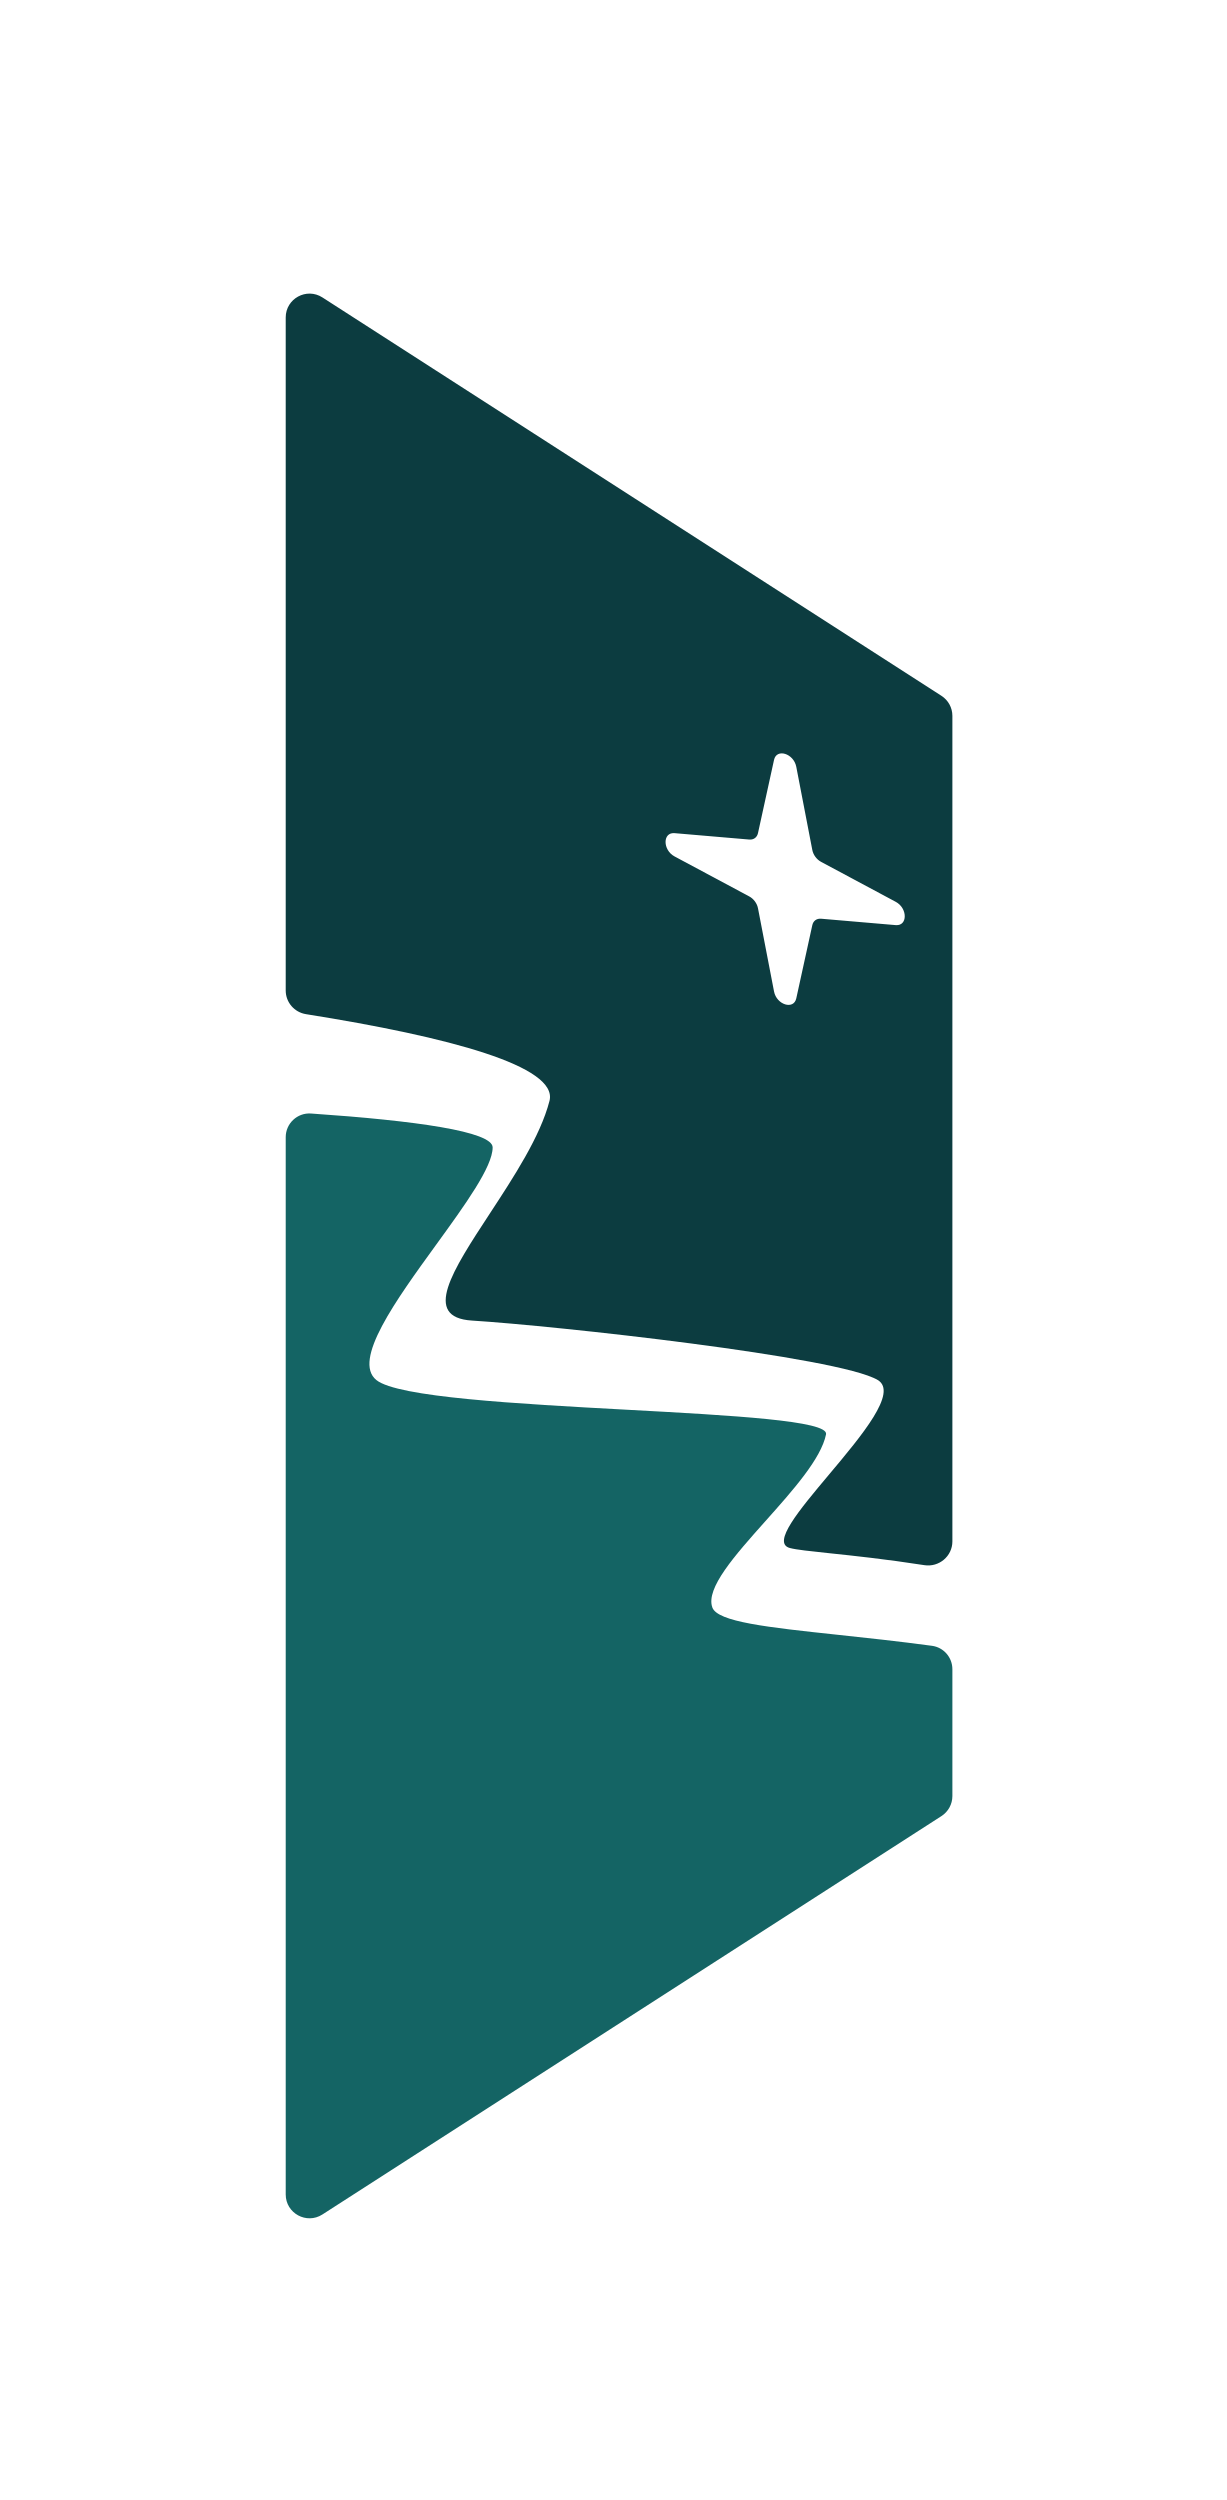
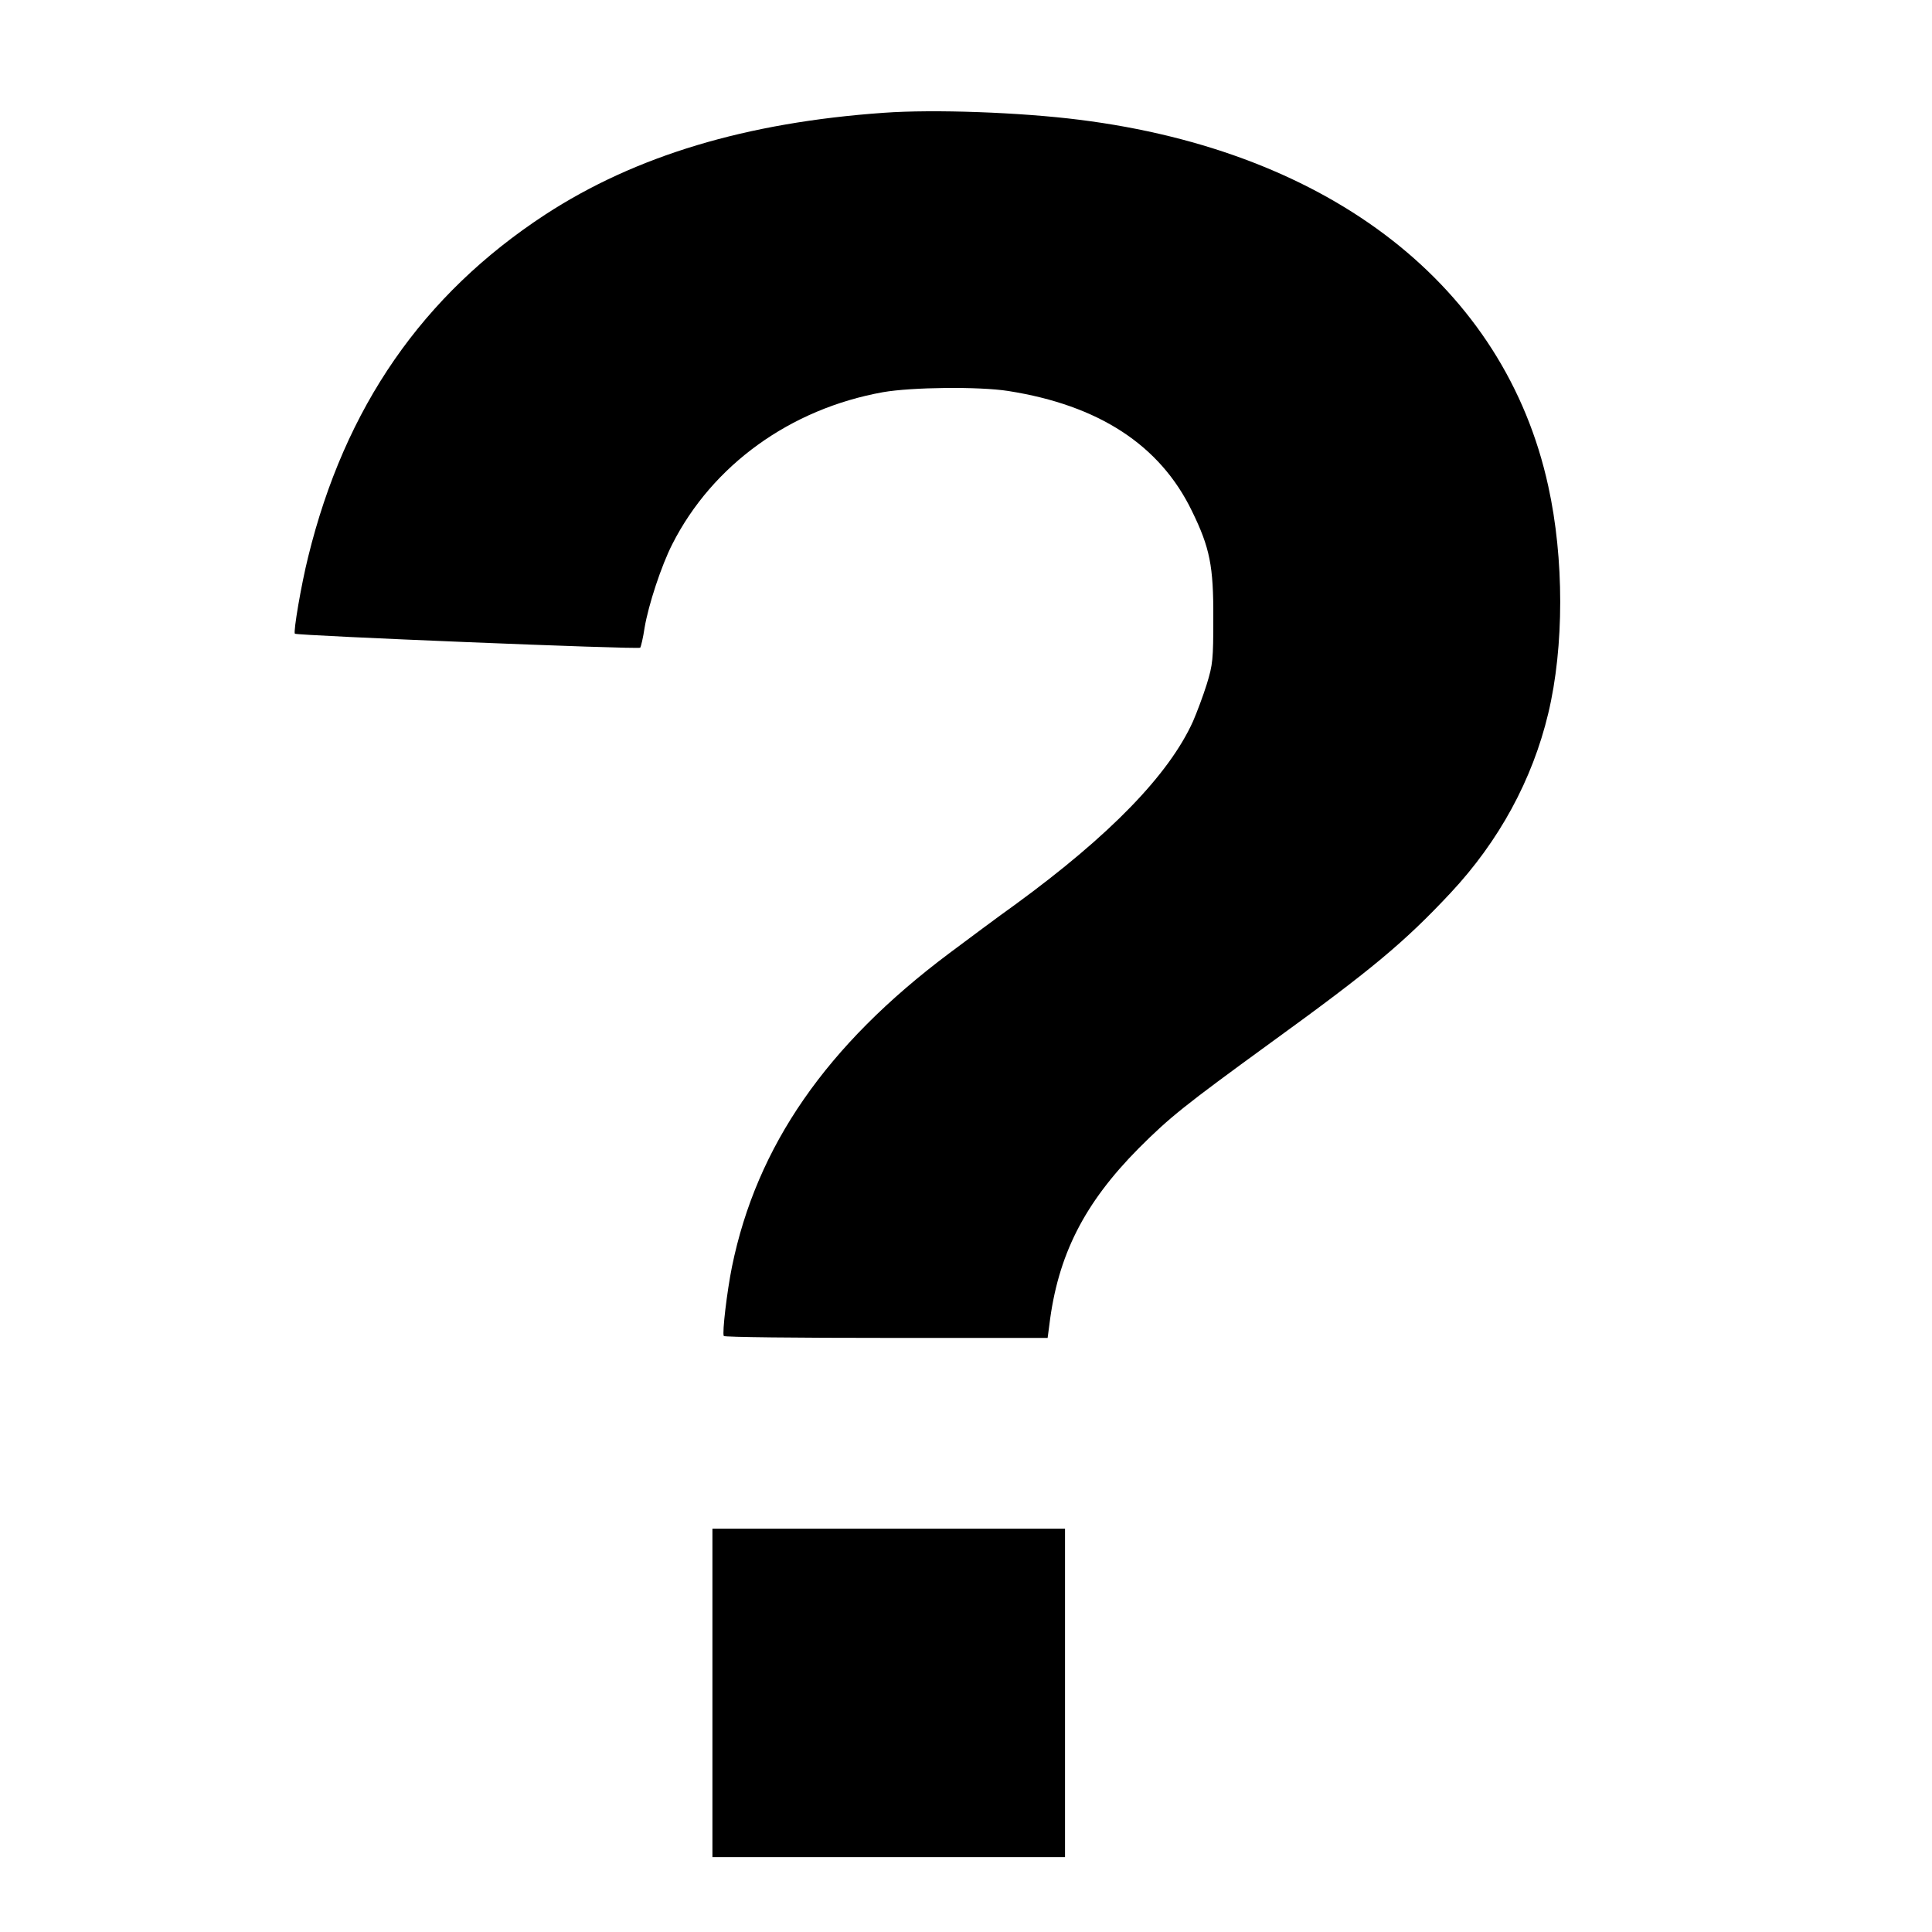
- <svg xmlns="http://www.w3.org/2000/svg" width="103" height="210" viewBox="0 0 103 210" fill="none">
-   <path fill-rule="evenodd" clip-rule="evenodd" d="M24 26.666C24 25.083 25.751 24.127 27.082 24.984L79.082 58.449C79.654 58.817 80 59.451 80 60.131V129.479C80 130.724 78.875 131.665 77.646 131.473C74.421 130.971 71.69 130.683 69.683 130.472C68.049 130.3 66.896 130.179 66.349 130.033C64.804 129.621 67.118 126.865 69.63 123.872C72.414 120.556 75.442 116.948 73.73 115.921C70.474 113.967 46.592 111.362 39.645 110.928C35.426 110.664 38.012 106.718 41.132 101.957C43.149 98.878 45.391 95.458 46.158 92.474C46.905 89.567 37.756 87.107 25.701 85.189C24.725 85.034 24 84.194 24 83.205V26.666ZM65.019 63.829C65.235 62.843 66.671 63.288 66.887 64.409L68.234 71.399C68.313 71.808 68.6 72.198 68.968 72.394L75.244 75.755C76.25 76.293 76.25 77.796 75.244 77.71L68.968 77.172C68.6 77.141 68.313 77.352 68.234 77.713L66.887 83.866C66.671 84.852 65.235 84.406 65.019 83.286L63.671 76.296C63.593 75.886 63.306 75.497 62.938 75.3L56.662 71.94C55.656 71.401 55.656 69.898 56.662 69.985L62.938 70.522C63.306 70.554 63.593 70.342 63.671 69.982L65.019 63.829Z" fill="#0C3C40" />
-   <path d="M24 184.334V95.524C24 94.371 24.973 93.457 26.122 93.535C34.927 94.137 41.382 95.045 41.382 96.382C41.382 98.013 39.074 101.195 36.638 104.554L36.638 104.554C33.238 109.243 29.588 114.277 31.612 115.921C33.395 117.37 43.425 117.916 52.701 118.42C61.497 118.899 69.616 119.341 69.388 120.48C68.979 122.525 66.597 125.194 64.304 127.765C61.727 130.654 59.261 133.418 59.836 135.026C60.27 136.242 64.49 136.694 70.399 137.326C72.797 137.582 75.474 137.869 78.288 138.248C79.272 138.381 80 139.224 80 140.217V150.869C80 151.549 79.654 152.183 79.082 152.551L27.082 186.016C25.751 186.873 24 185.917 24 184.334Z" fill="#146464" />
+ <svg xmlns="http://www.w3.org/2000/svg" version="1.0" width="800pt" height="800pt" viewBox="0 0 800 800" preserveAspectRatio="xMidYMid meet">
+   <g transform="translate(0,800) scale(0.1,-0.1)" fill="#000000" stroke="none">
+     <path d="M3660 7533 c-570 -40 -1029 -178 -1403 -422 -507 -332 -829 -797 -981 -1417 -29 -116 -62 -311 -55 -318 8 -8 1423 -66 1430 -58 3 4 12 41 18 82 16 96 70 259 115 347 166 327 488 560 872 629 120 21 398 24 519 5 375 -59 628 -224 760 -496 75 -153 90 -229 89 -445 0 -172 -2 -191 -27 -273 -15 -48 -41 -117 -57 -154 -100 -221 -344 -472 -734 -757 -77 -55 -200 -147 -275 -203 -509 -381 -798 -799 -900 -1298 -21 -104 -41 -274 -34 -287 2 -5 305 -8 673 -8 l668 0 7 53 c35 289 144 504 370 732 129 129 189 177 545 436 421 305 555 417 746 621 201 215 339 468 405 744 66 276 66 642 0 941 -180 825 -898 1386 -1941 1517 -245 31 -604 44 -810 29z" />
+     <path d="M2950 990 l0 -680 730 0 730 0 0 680 0 680 -730 0 -730 0 0 -680z" />
+   </g>
</svg>
